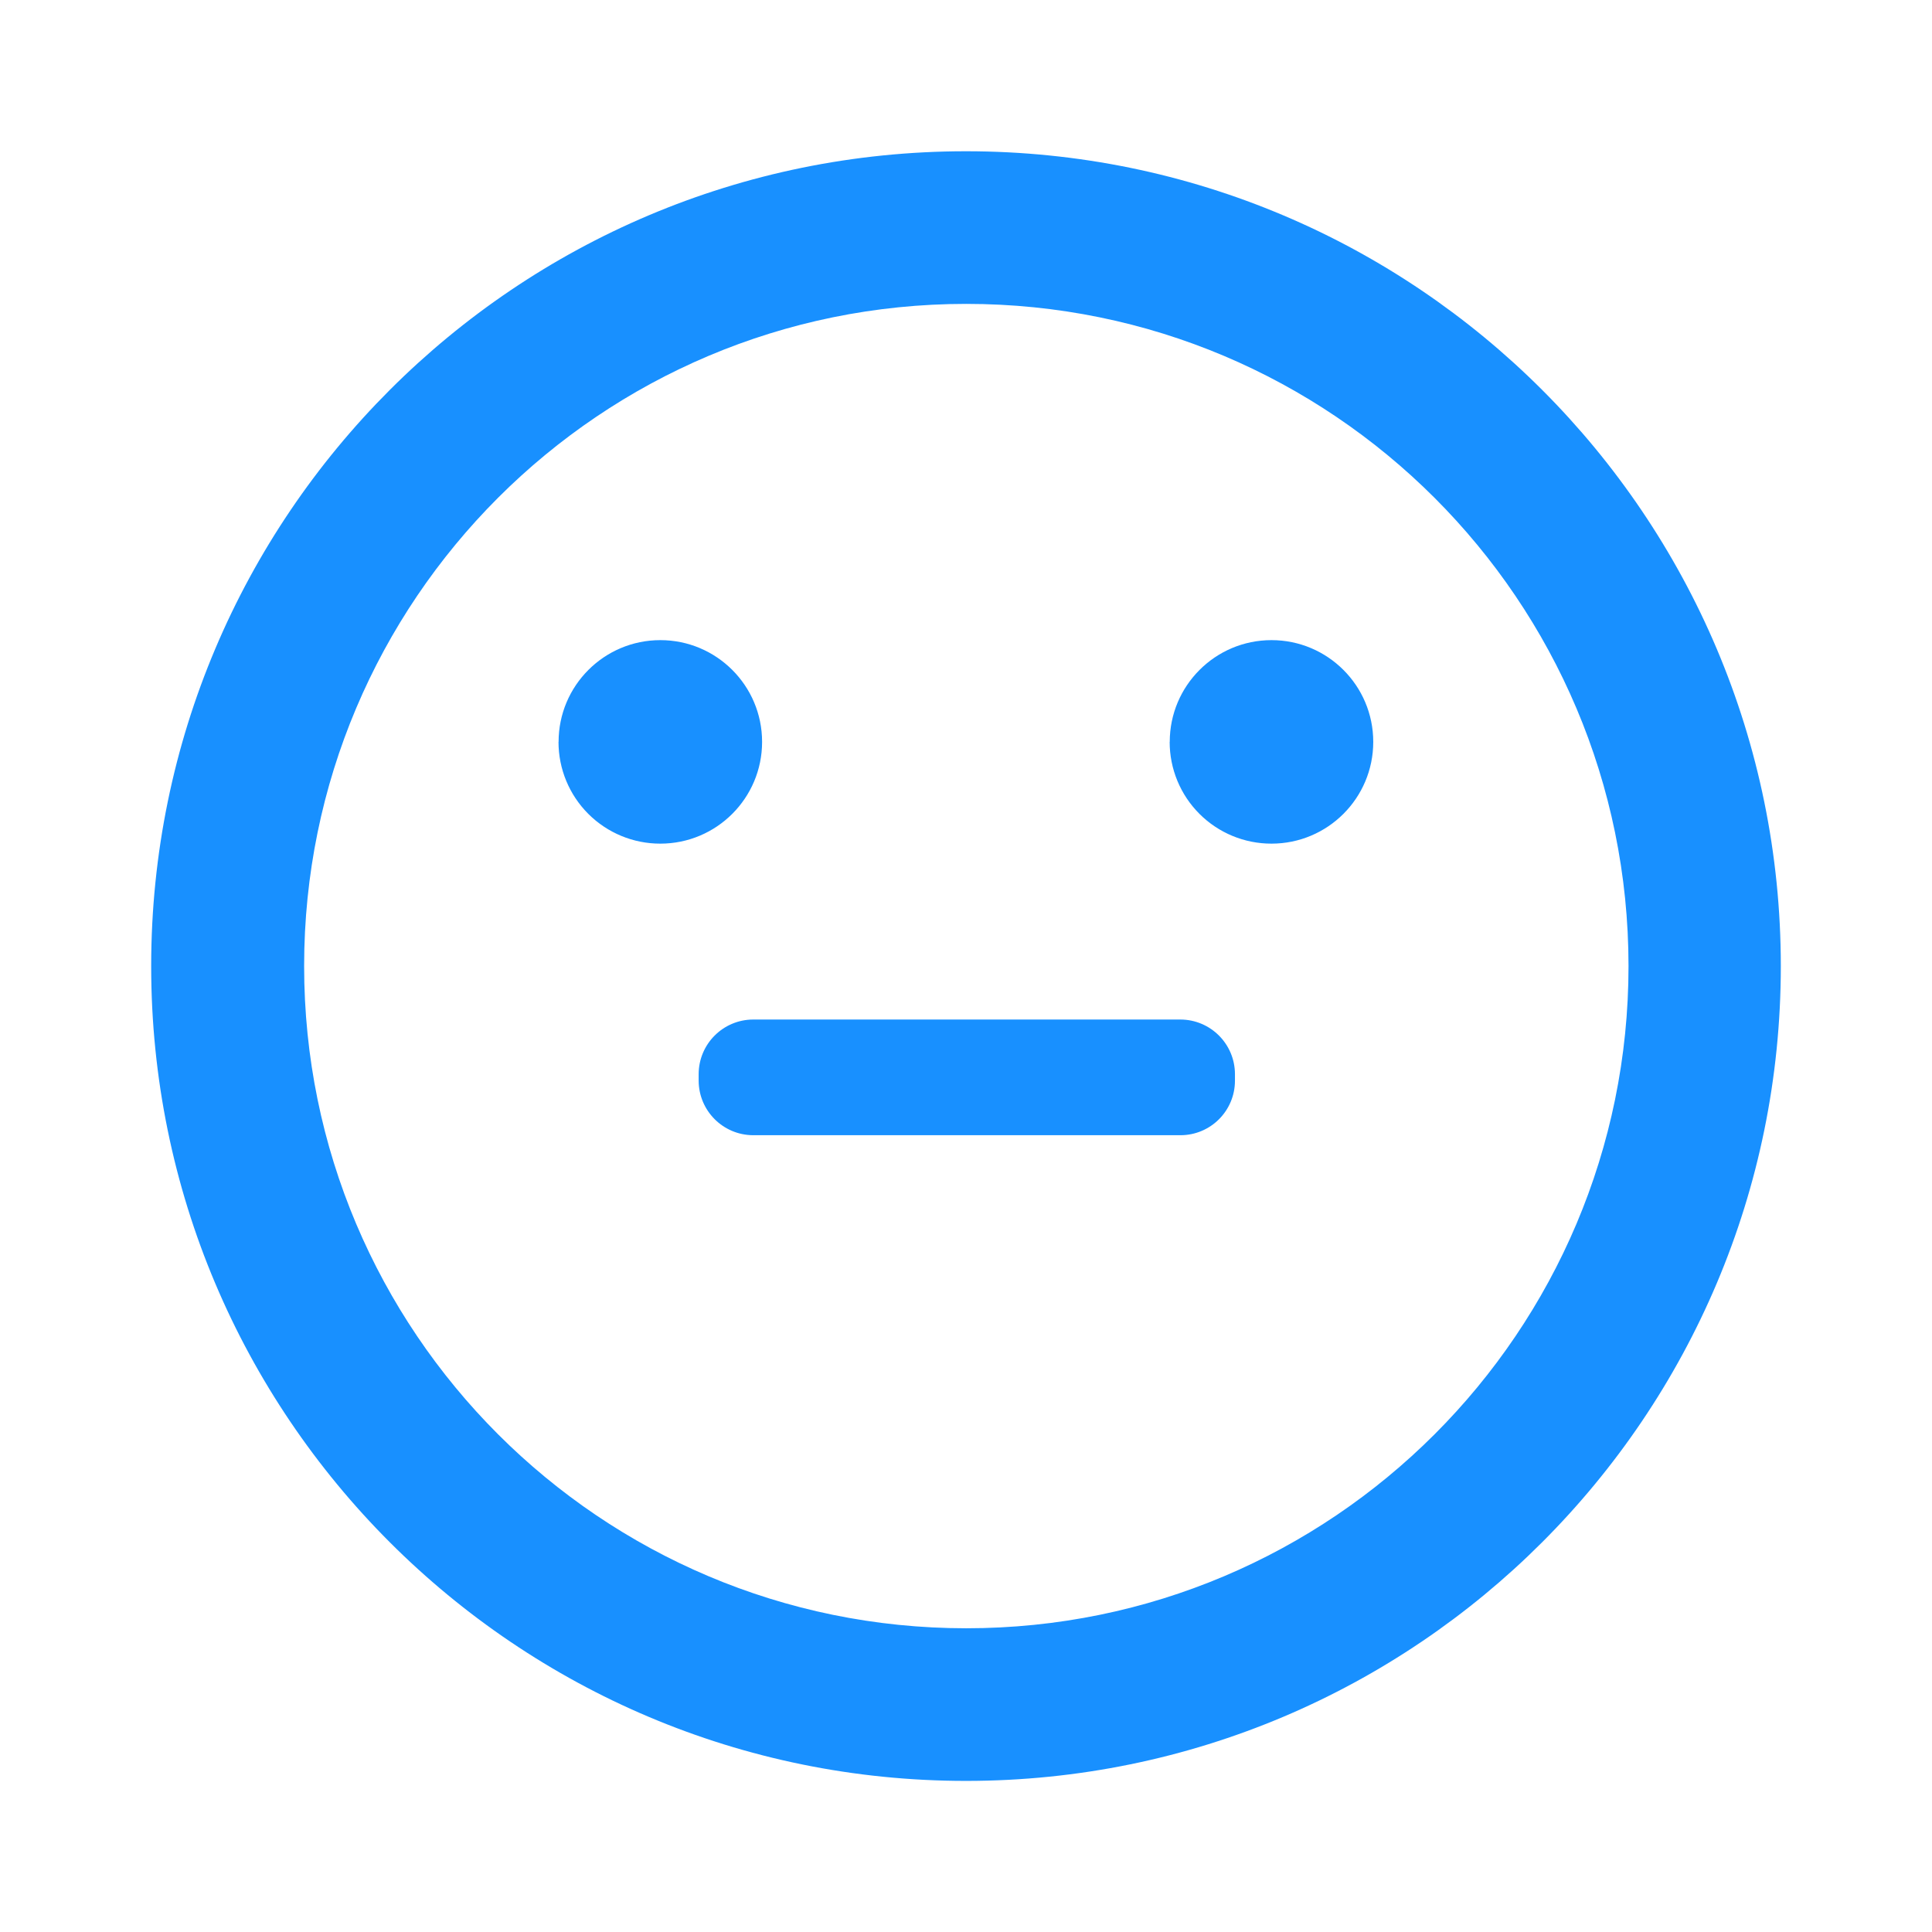
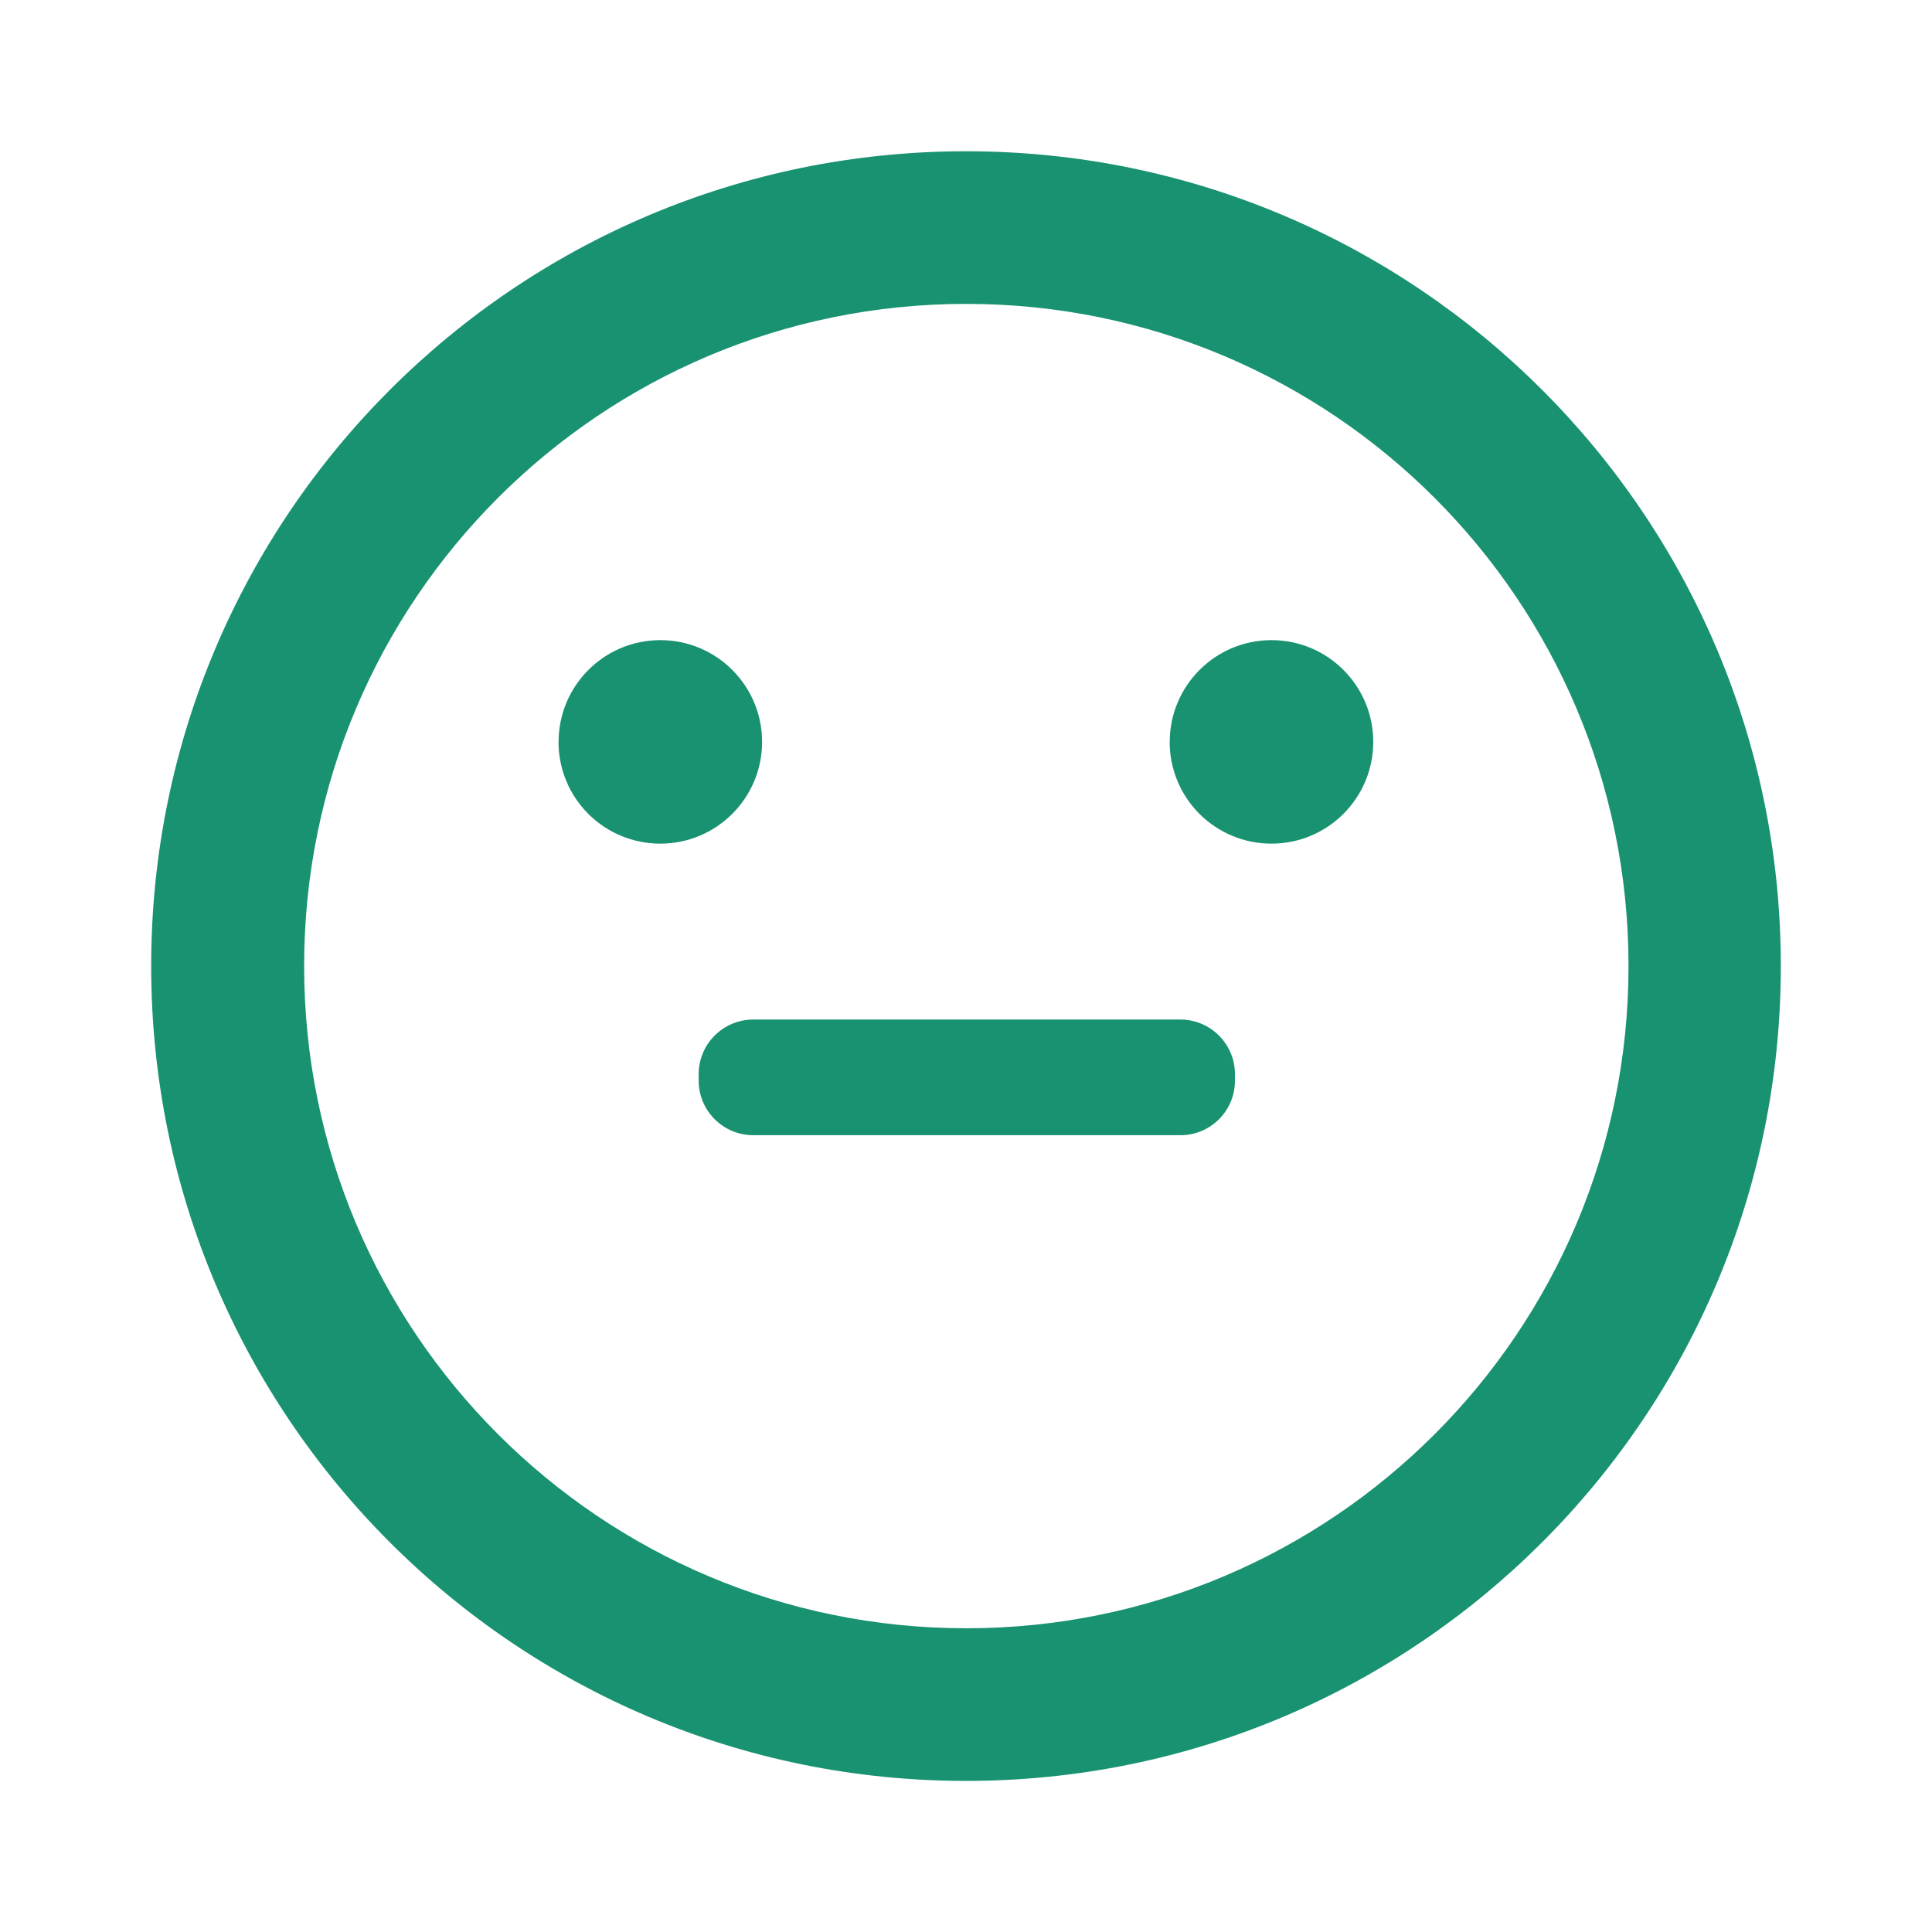
<svg xmlns="http://www.w3.org/2000/svg" viewBox="0 0 24 24">
  <defs>
    <style>
      .cls-1 {
        fill: rgba(255,148,148,0);
      }

      .cls-2 {
-         fill: #1890FF ;
+         fill: #189271 ;
      }
    </style>
  </defs>
  <g id="emoji" transform="translate(-620 -895)">
    <rect id="矩形_58" data-name="矩形 58" class="cls-1" width="24" height="24" transform="translate(620 895)" />
    <path id="路径_92" data-name="路径 92" class="cls-2" d="M477.731,62.714A10.122,10.122,0,1,0,467.607,52.59,10.121,10.121,0,0,0,477.731,62.714Zm0-18.348a8.226,8.226,0,1,1-8.224,8.224A8.224,8.224,0,0,1,477.731,44.366Zm-5.063,5.441a1.264,1.264,0,1,1,1.264,1.264A1.263,1.263,0,0,1,472.667,49.807Zm7.592,0a1.264,1.264,0,1,1,1.264,1.264A1.263,1.263,0,0,1,480.259,49.807Zm.133,4.886h-5.308a.679.679,0,0,1-.677-.677v-.083a.679.679,0,0,1,.677-.677h5.308a.679.679,0,0,1,.677.677v.083A.677.677,0,0,1,480.393,54.693Z" transform="translate(154.271 854.409)" />
  </g>
</svg>
